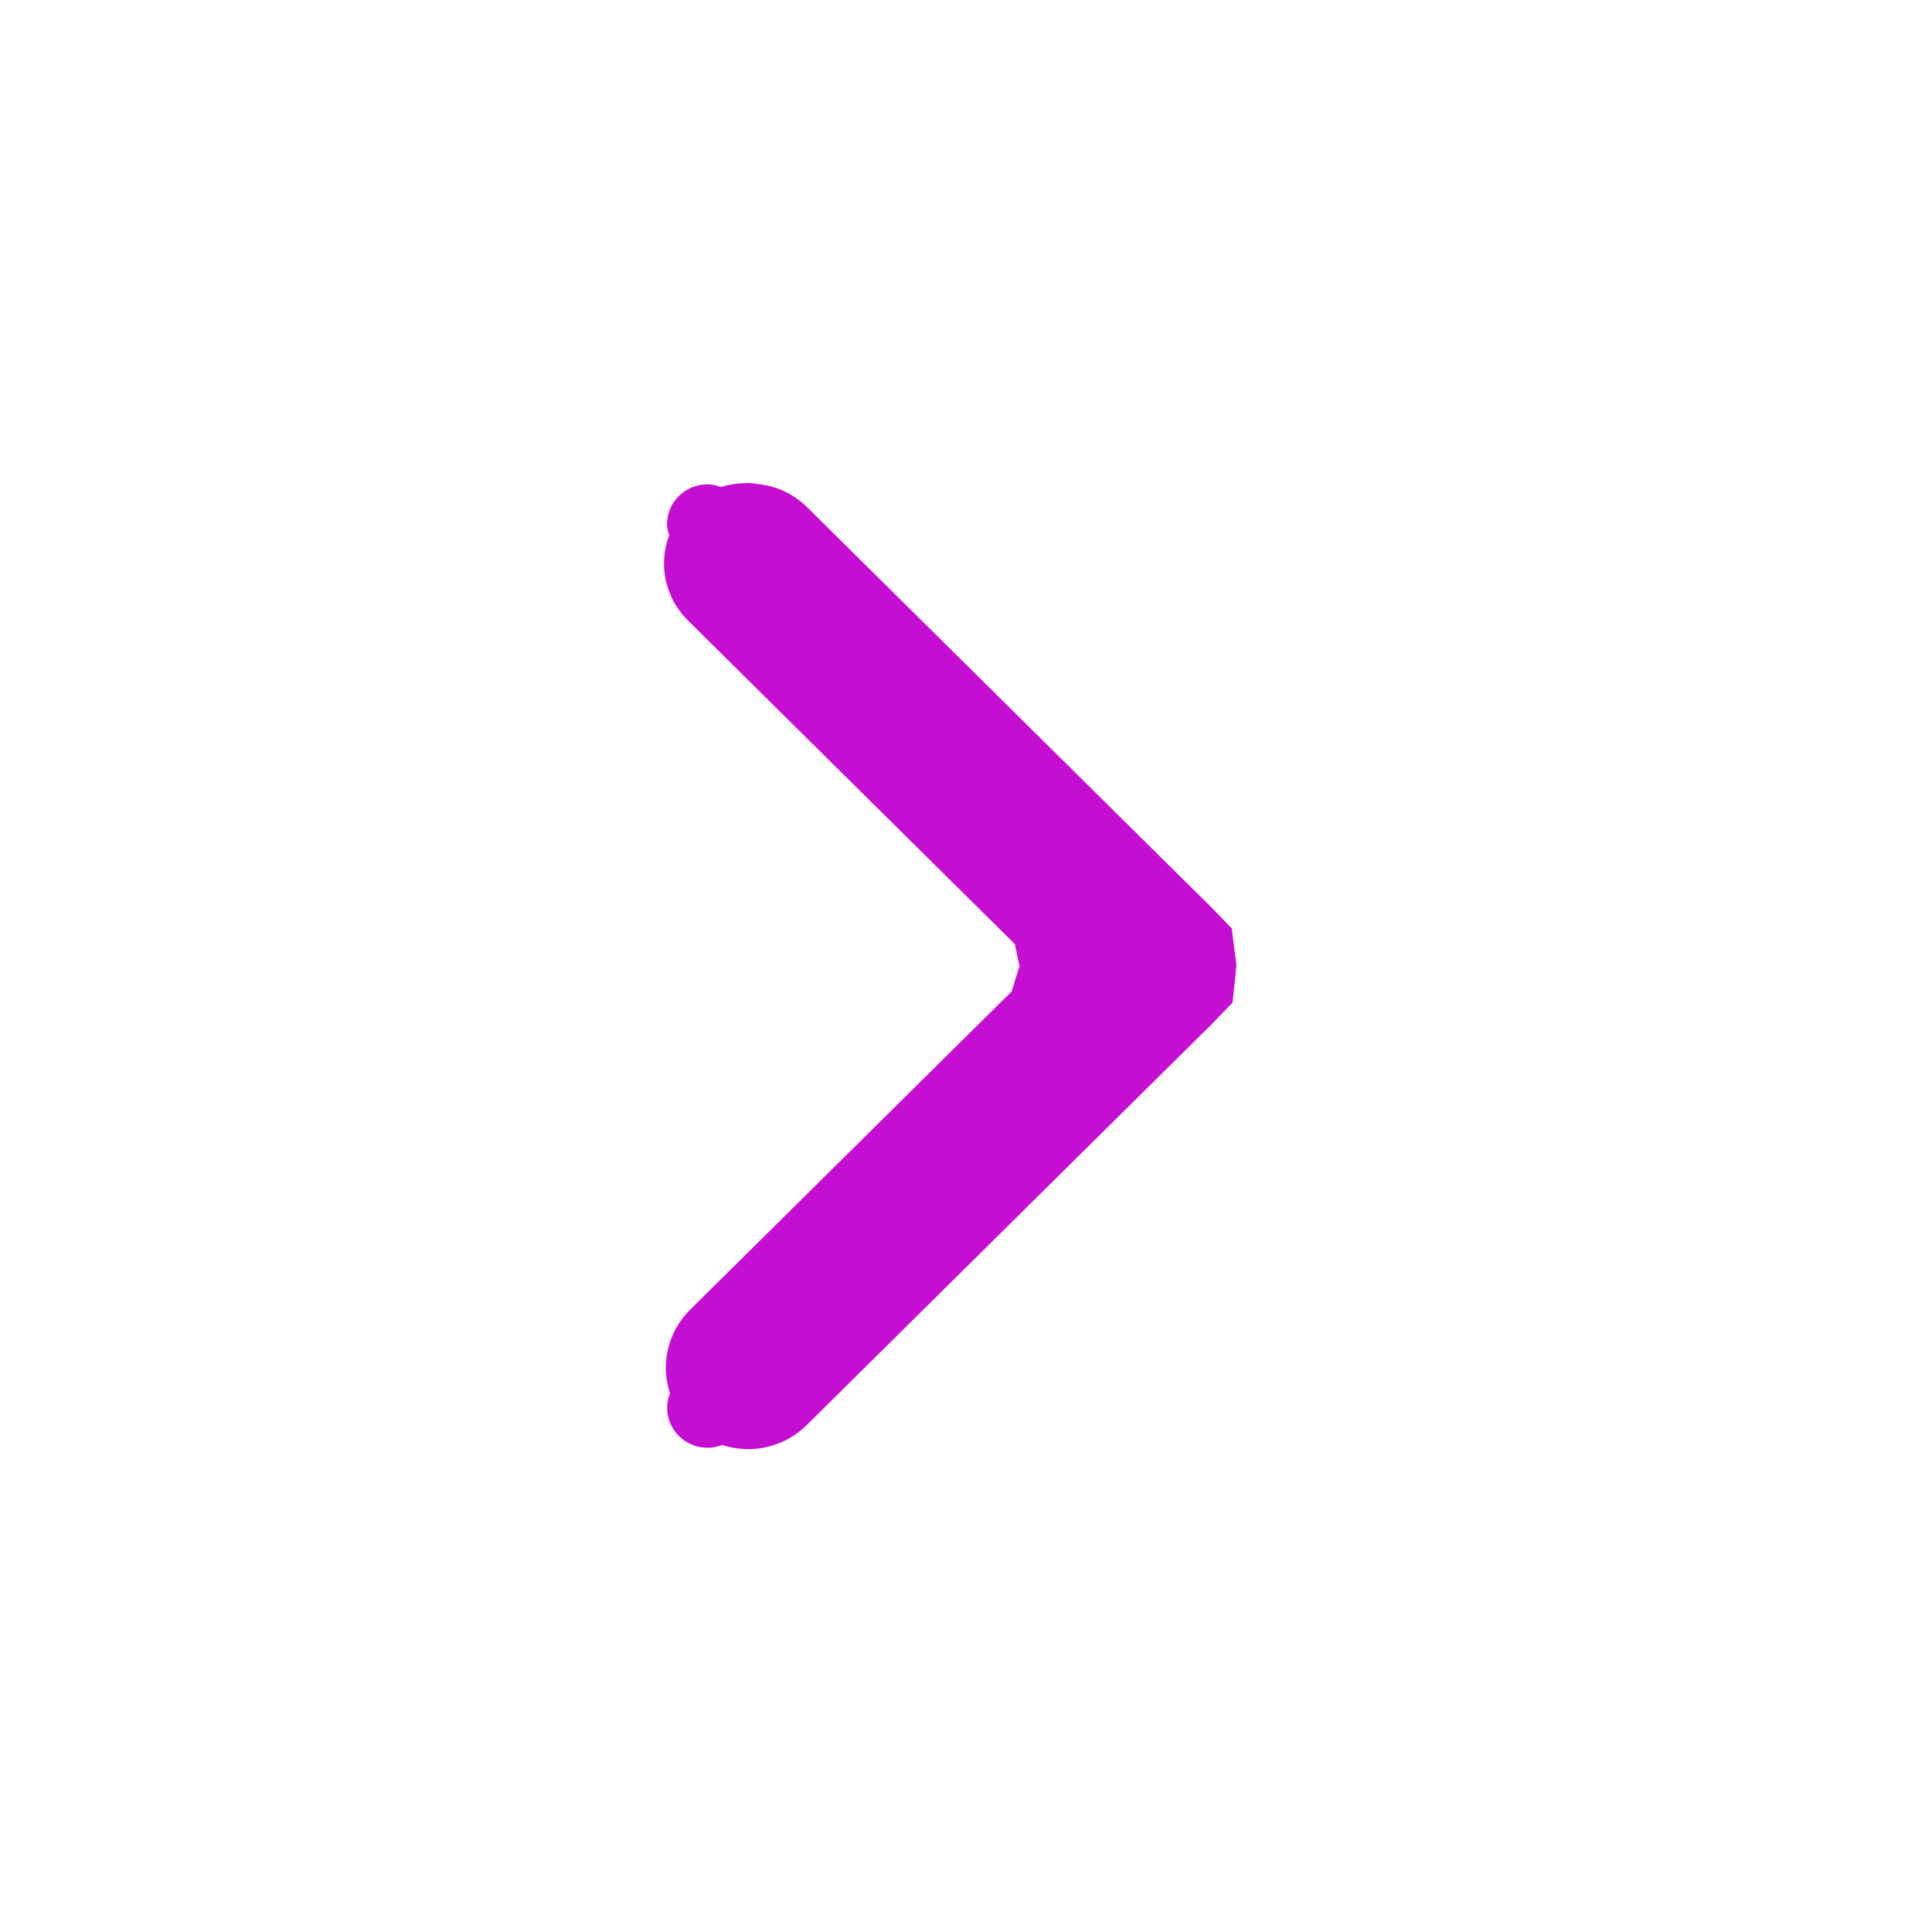
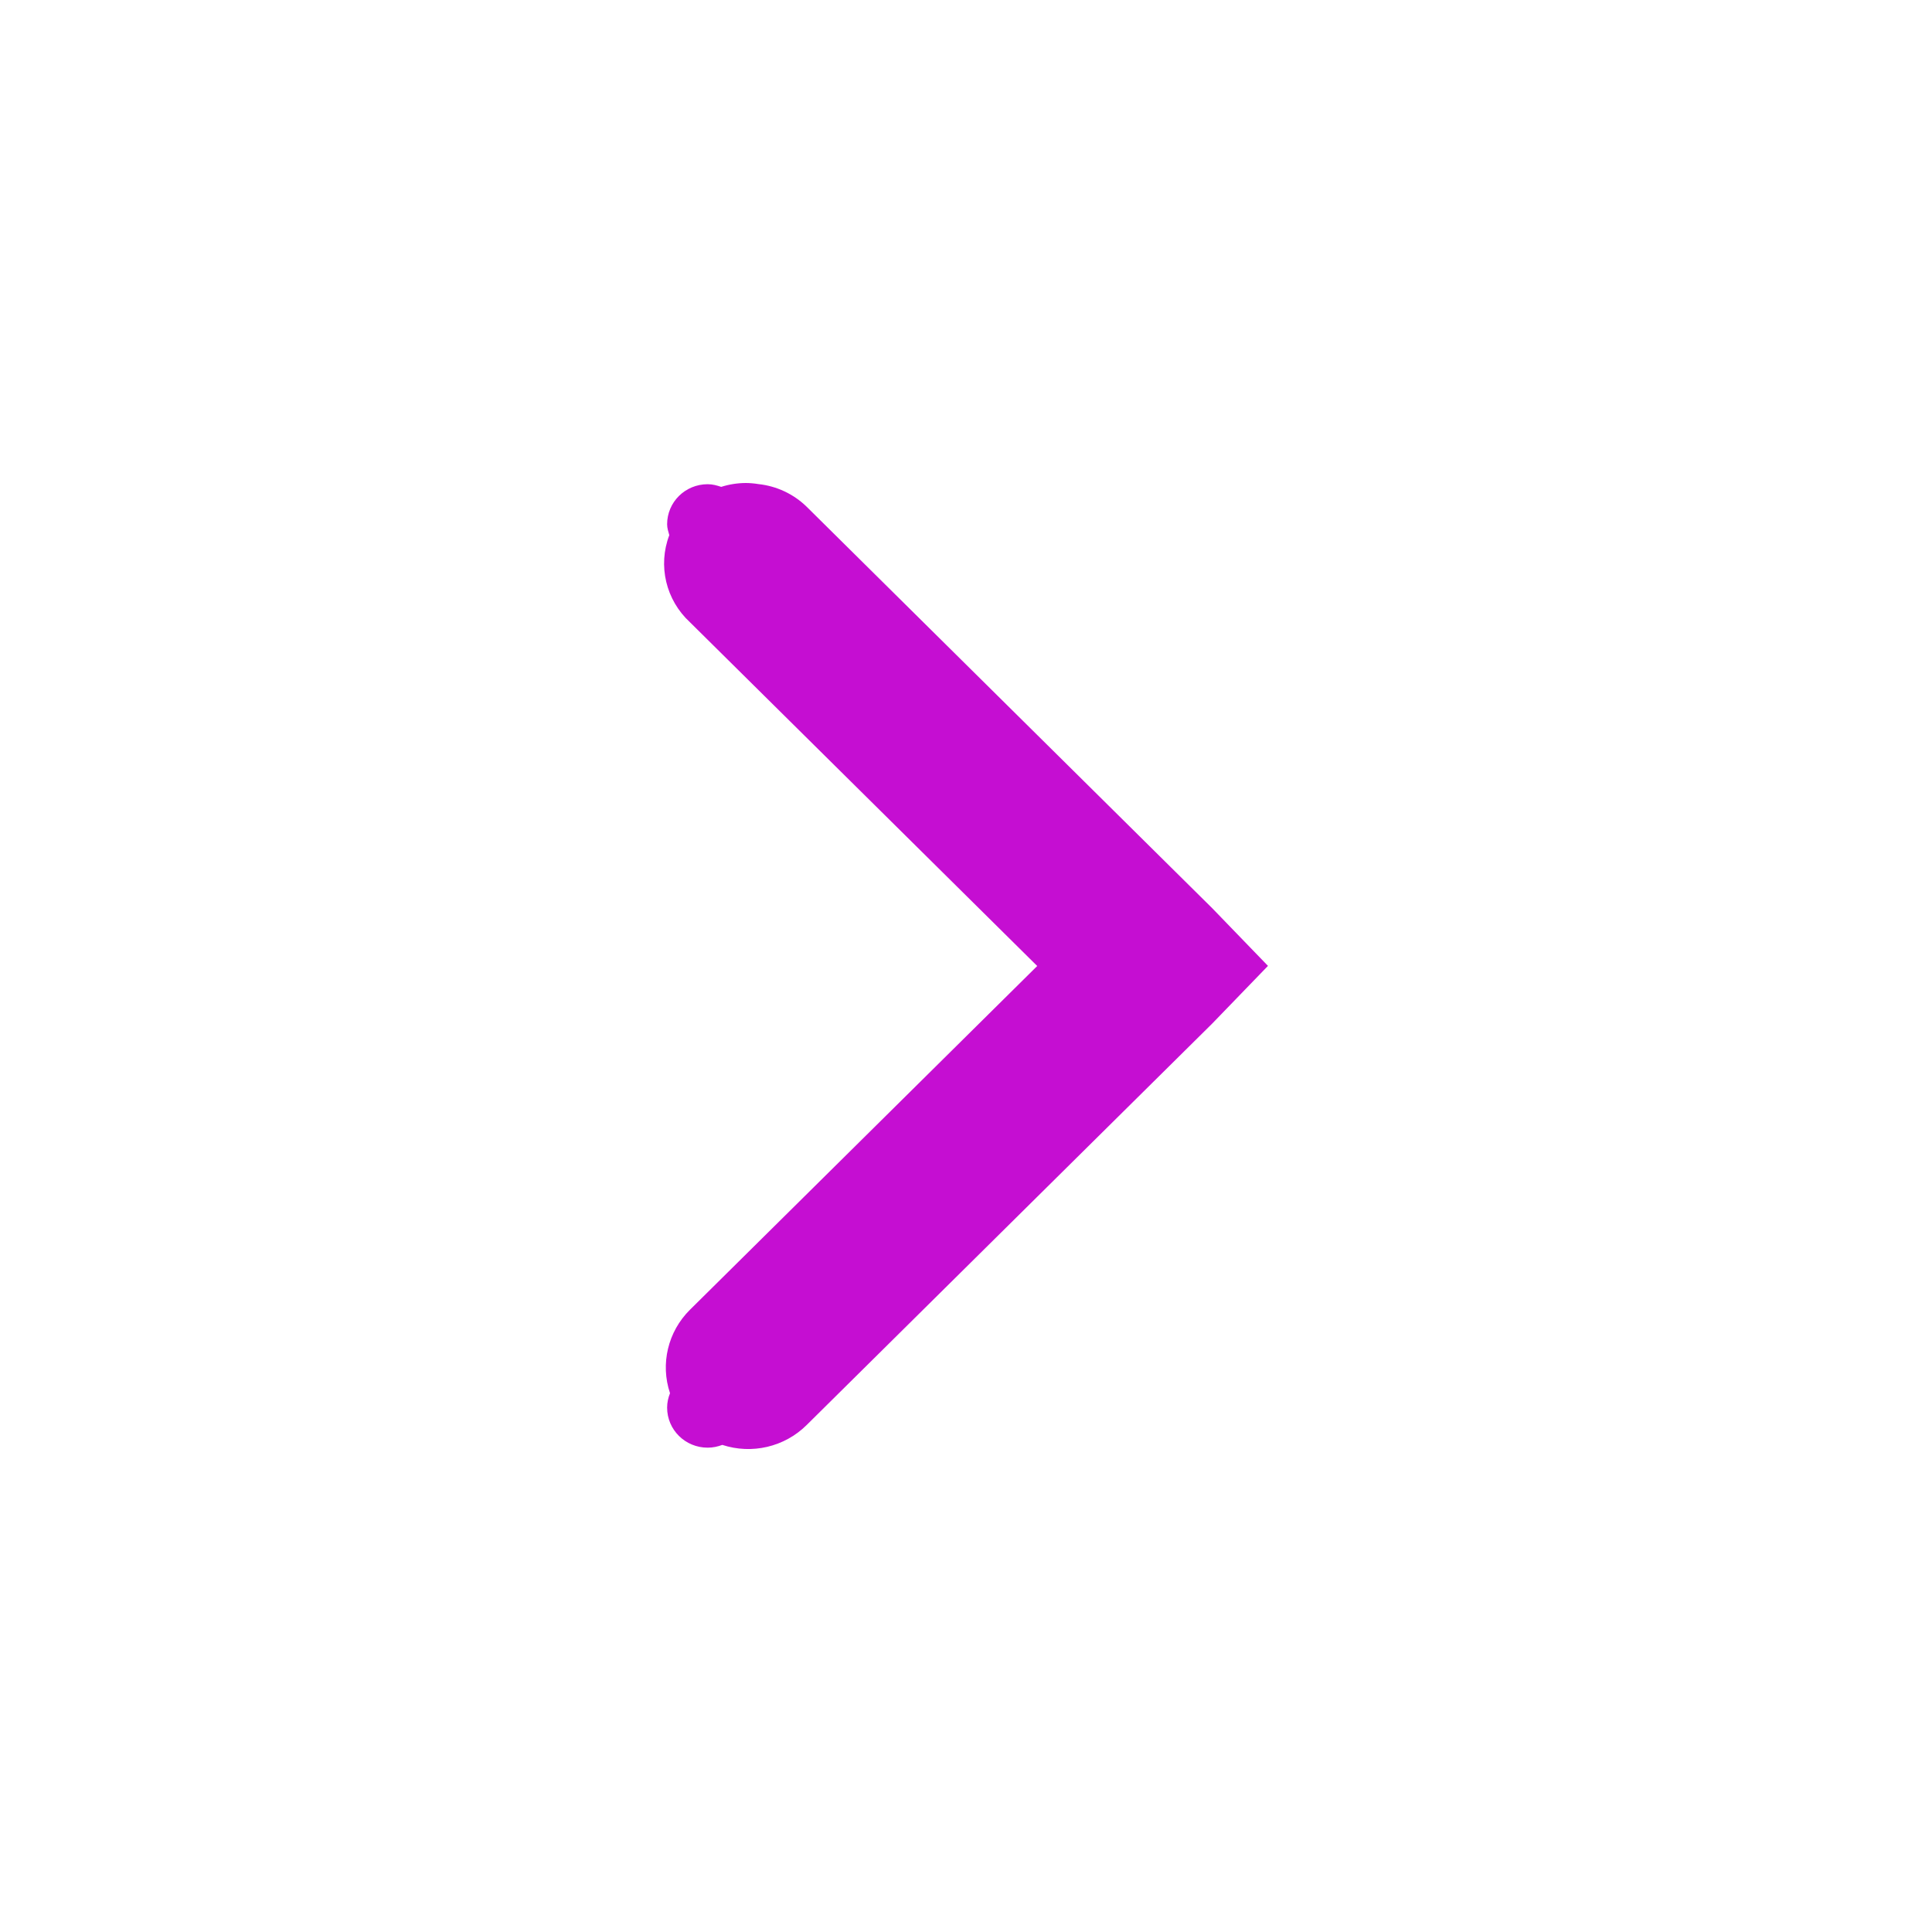
- <svg xmlns="http://www.w3.org/2000/svg" width="16" version="1.1" id="svg7384" height="16">
+ <svg xmlns="http://www.w3.org/2000/svg" xmlns:ns1="http://www.openswatchbook.org/uri/2009/osb" width="16" version="1.1" id="svg7384" height="16">
  <defs id="defs7386">
-     <linearGradient id="selected_bg_color">
+     <linearGradient ns1:paint="solid" id="selected_bg_color">
      <stop id="stop4147" offset="0" style="stop-color:#5294e2;stop-opacity:1;" />
    </linearGradient>
  </defs>
  <g transform="translate(-100.0002,-747)" style="display:inline" id="layer9" />
  <g transform="translate(-100.0002,-747)" id="layer10" />
  <g transform="translate(-100.0002,-747)" id="layer11" />
  <g transform="translate(-100.0002,-747)" id="layer13" />
  <g transform="translate(-100.0002,-747)" id="layer14" />
  <g transform="translate(-100.0002,-747)" style="display:inline" id="layer15" />
  <g transform="translate(-100.0002,-747)" style="display:inline" id="g71291" />
  <g transform="translate(-100.0002,-747)" style="display:inline" id="g4953" />
  <g transform="translate(-100.0002,-747)" style="display:inline" id="layer12">
-     <path id="path6040" d="m 106.177,751 c 0.035,3.4e-4 0.069,0.003 0.104,0.009 0.15,0.016 0.291,0.082 0.399,0.187 l 3.359,3.325 0.162,0.168 0.039,0.304 -0.032,0.31 -0.169,0.175 -3.359,3.325 c -0.183,0.181 -0.453,0.244 -0.698,0.164 -0.037,0.014 -0.078,0.023 -0.121,0.023 -0.186,0 -0.336,-0.148 -0.336,-0.332 0,-0.042 0.009,-0.082 0.024,-0.119 -0.081,-0.243 -0.017,-0.51 0.165,-0.691 l 2.664,-2.637 0.065,-0.21 -0.038,-0.182 -2.692,-2.665 c -0.199,-0.184 -0.267,-0.469 -0.171,-0.721 -0.008,-0.029 -0.018,-0.058 -0.018,-0.09 0,-0.184 0.15,-0.332 0.336,-0.332 0.04,0 0.076,0.01 0.112,0.022 0.066,-0.021 0.135,-0.031 0.205,-0.031 z" style="color:#000000;font-style:normal;font-variant:normal;font-weight:normal;font-stretch:normal;font-size:medium;line-height:normal;font-family:Sans;-inkscape-font-specification:Sans;text-indent:0;text-align:start;text-decoration:none;text-decoration-line:none;letter-spacing:normal;word-spacing:normal;text-transform:none;writing-mode:lr-tb;direction:ltr;baseline-shift:baseline;text-anchor:start;display:inline;overflow:visible;visibility:visible;fill:#c50ed2;fill-opacity:1;stroke:none;stroke-width:2;marker:none;enable-background:accumulate" />
+     <path id="path6040" d="m 106.177,751 a 0.672,0.665 0 0 1 0.104,0.009 0.672,0.665 0 0 1 0.399,0.187 l 3.359,3.325 0.462,0.478 -0.462,0.478 -3.359,3.325 a 0.683,0.676 0 0 1 -0.698,0.164 c -0.037,0.014 -0.078,0.023 -0.121,0.023 -0.186,0 -0.336,-0.148 -0.336,-0.332 0,-0.042 0.009,-0.082 0.024,-0.119 a 0.683,0.676 0 0 1 0.165,-0.691 l 2.876,-2.847 -2.876,-2.847 a 0.672,0.665 0 0 1 -0.171,-0.721 c -0.008,-0.029 -0.018,-0.058 -0.018,-0.09 0,-0.184 0.15,-0.332 0.336,-0.332 0.04,0 0.076,0.01 0.112,0.022 A 0.672,0.665 0 0 1 106.177,751 Z" style="color:#000000;font-style:normal;font-variant:normal;font-weight:normal;font-stretch:normal;font-size:medium;line-height:normal;font-family:Sans;-inkscape-font-specification:Sans;text-indent:0;text-align:start;text-decoration:none;text-decoration-line:none;letter-spacing:normal;word-spacing:normal;text-transform:none;writing-mode:lr-tb;direction:ltr;baseline-shift:baseline;text-anchor:start;display:inline;overflow:visible;visibility:visible;fill:#c50ed2;fill-opacity:1;stroke:none;stroke-width:2;marker:none;enable-background:accumulate" />
  </g>
</svg>
